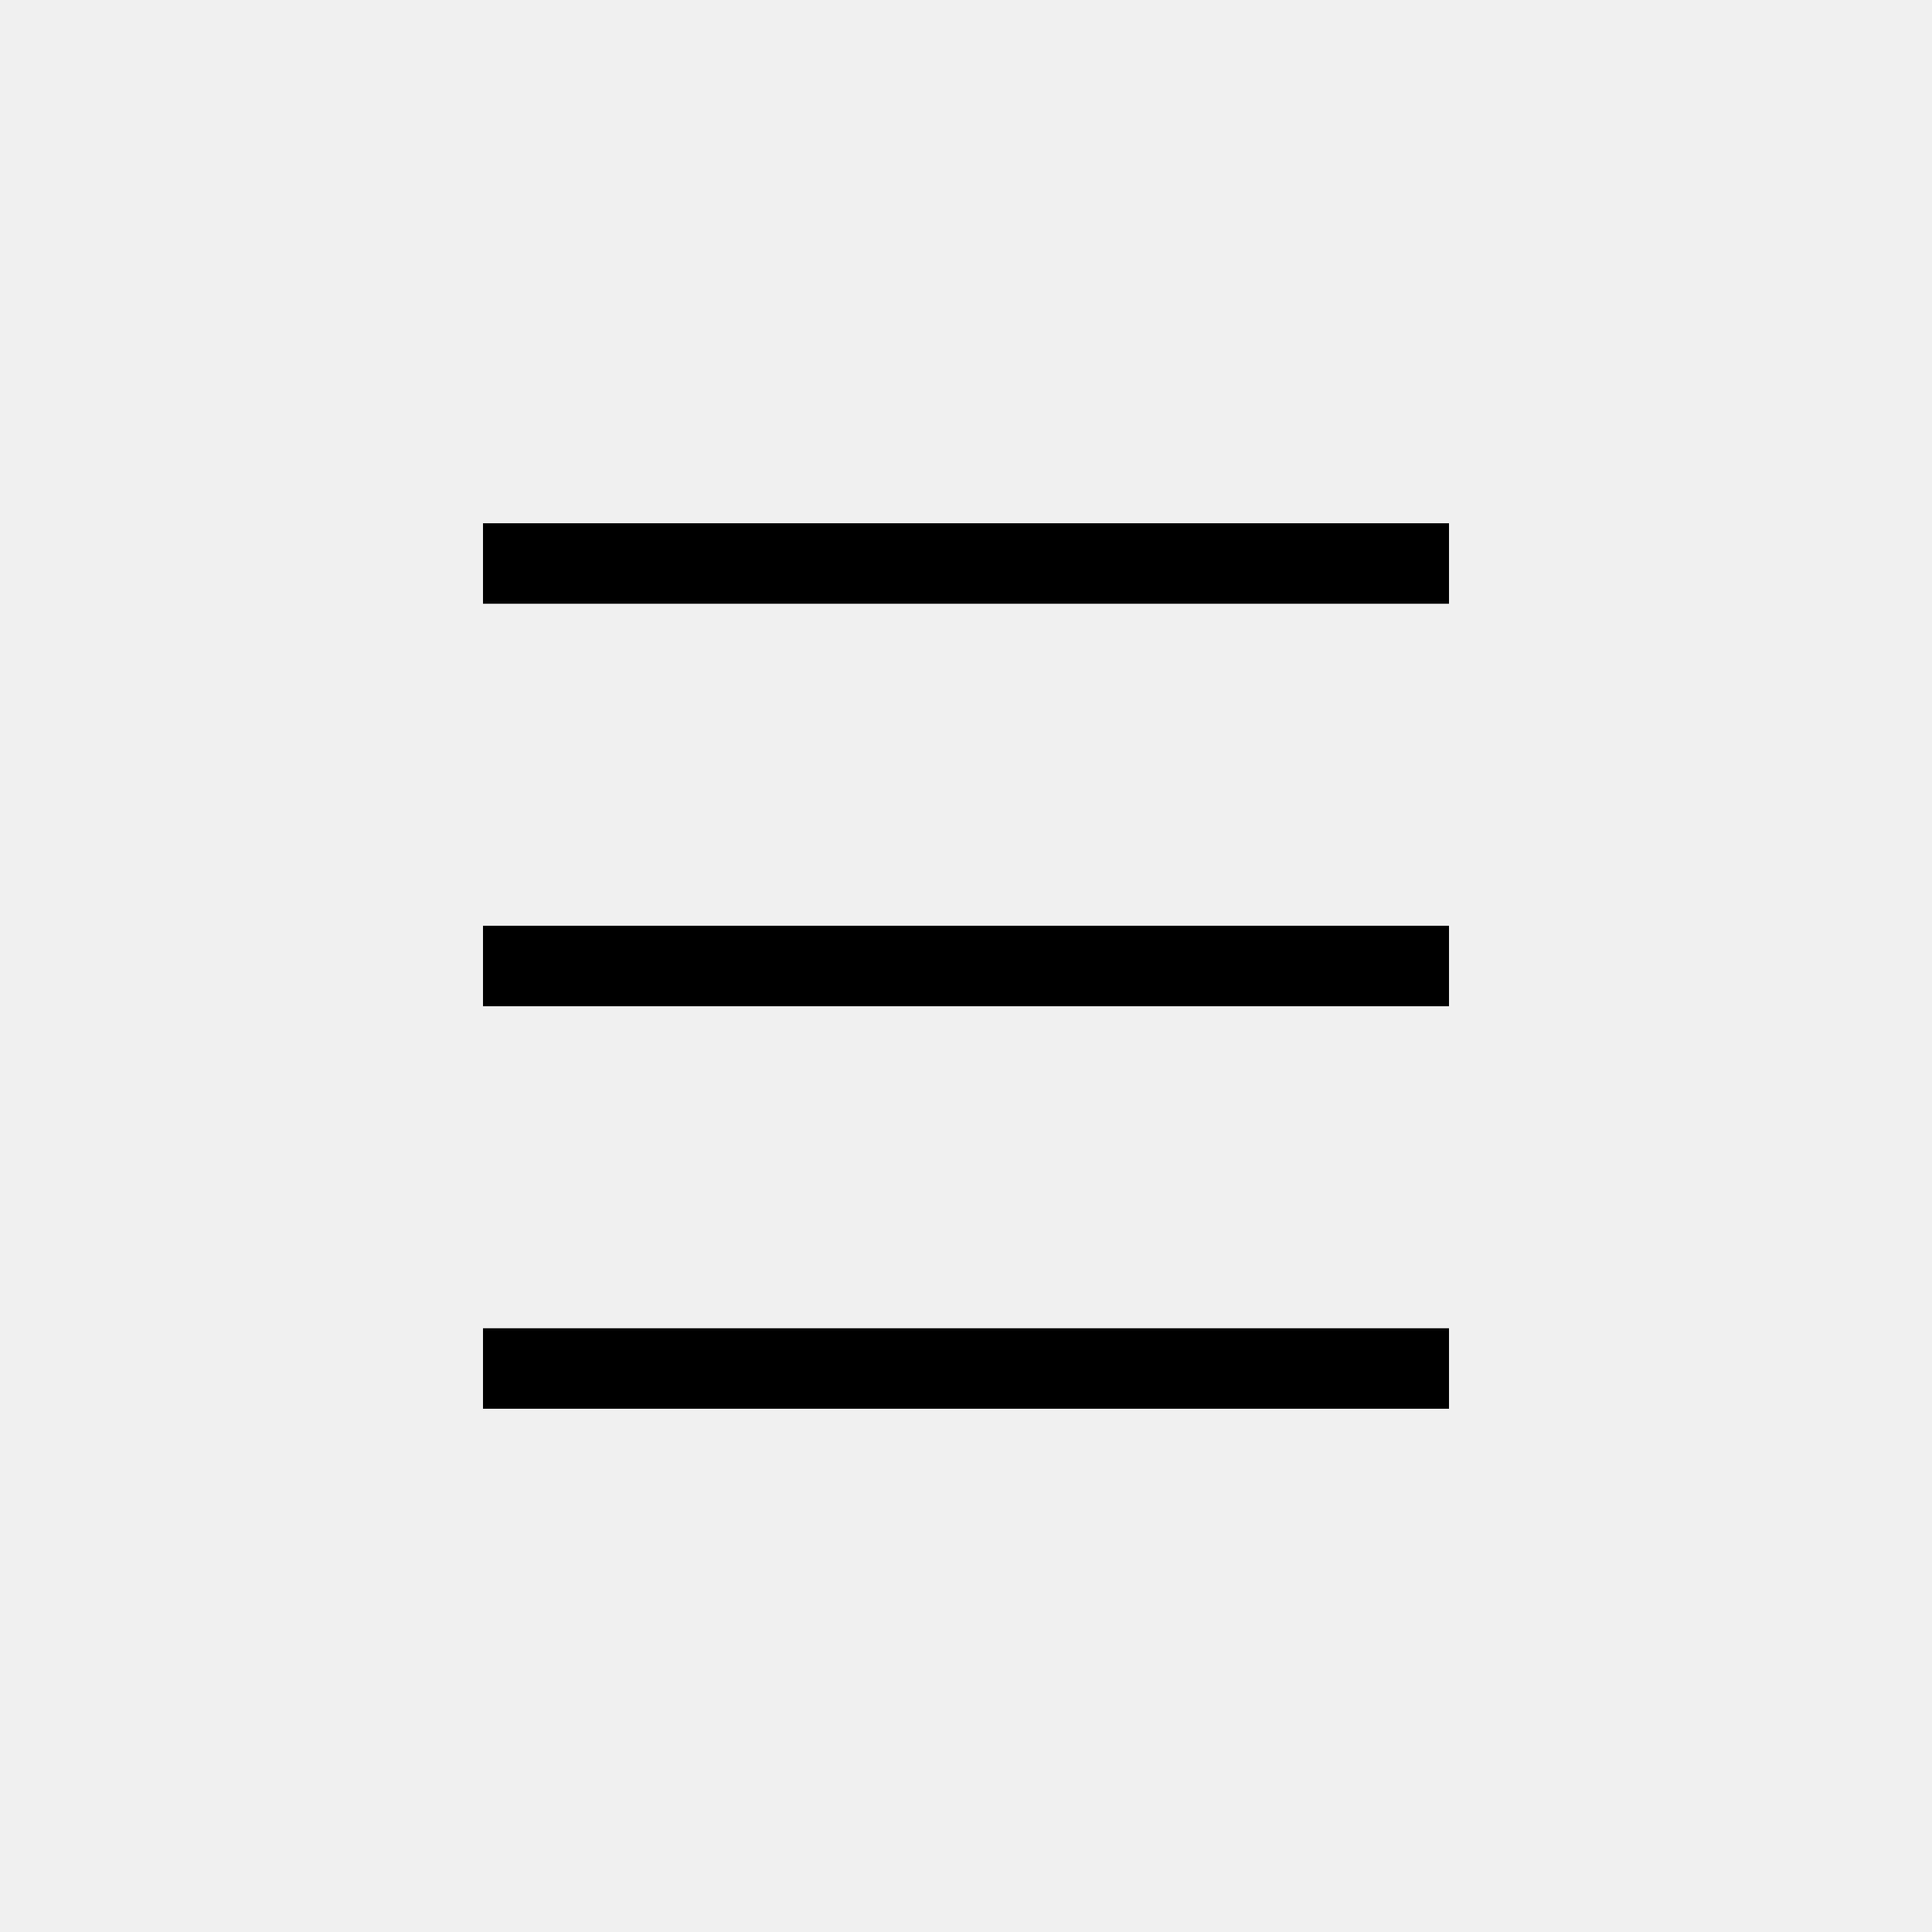
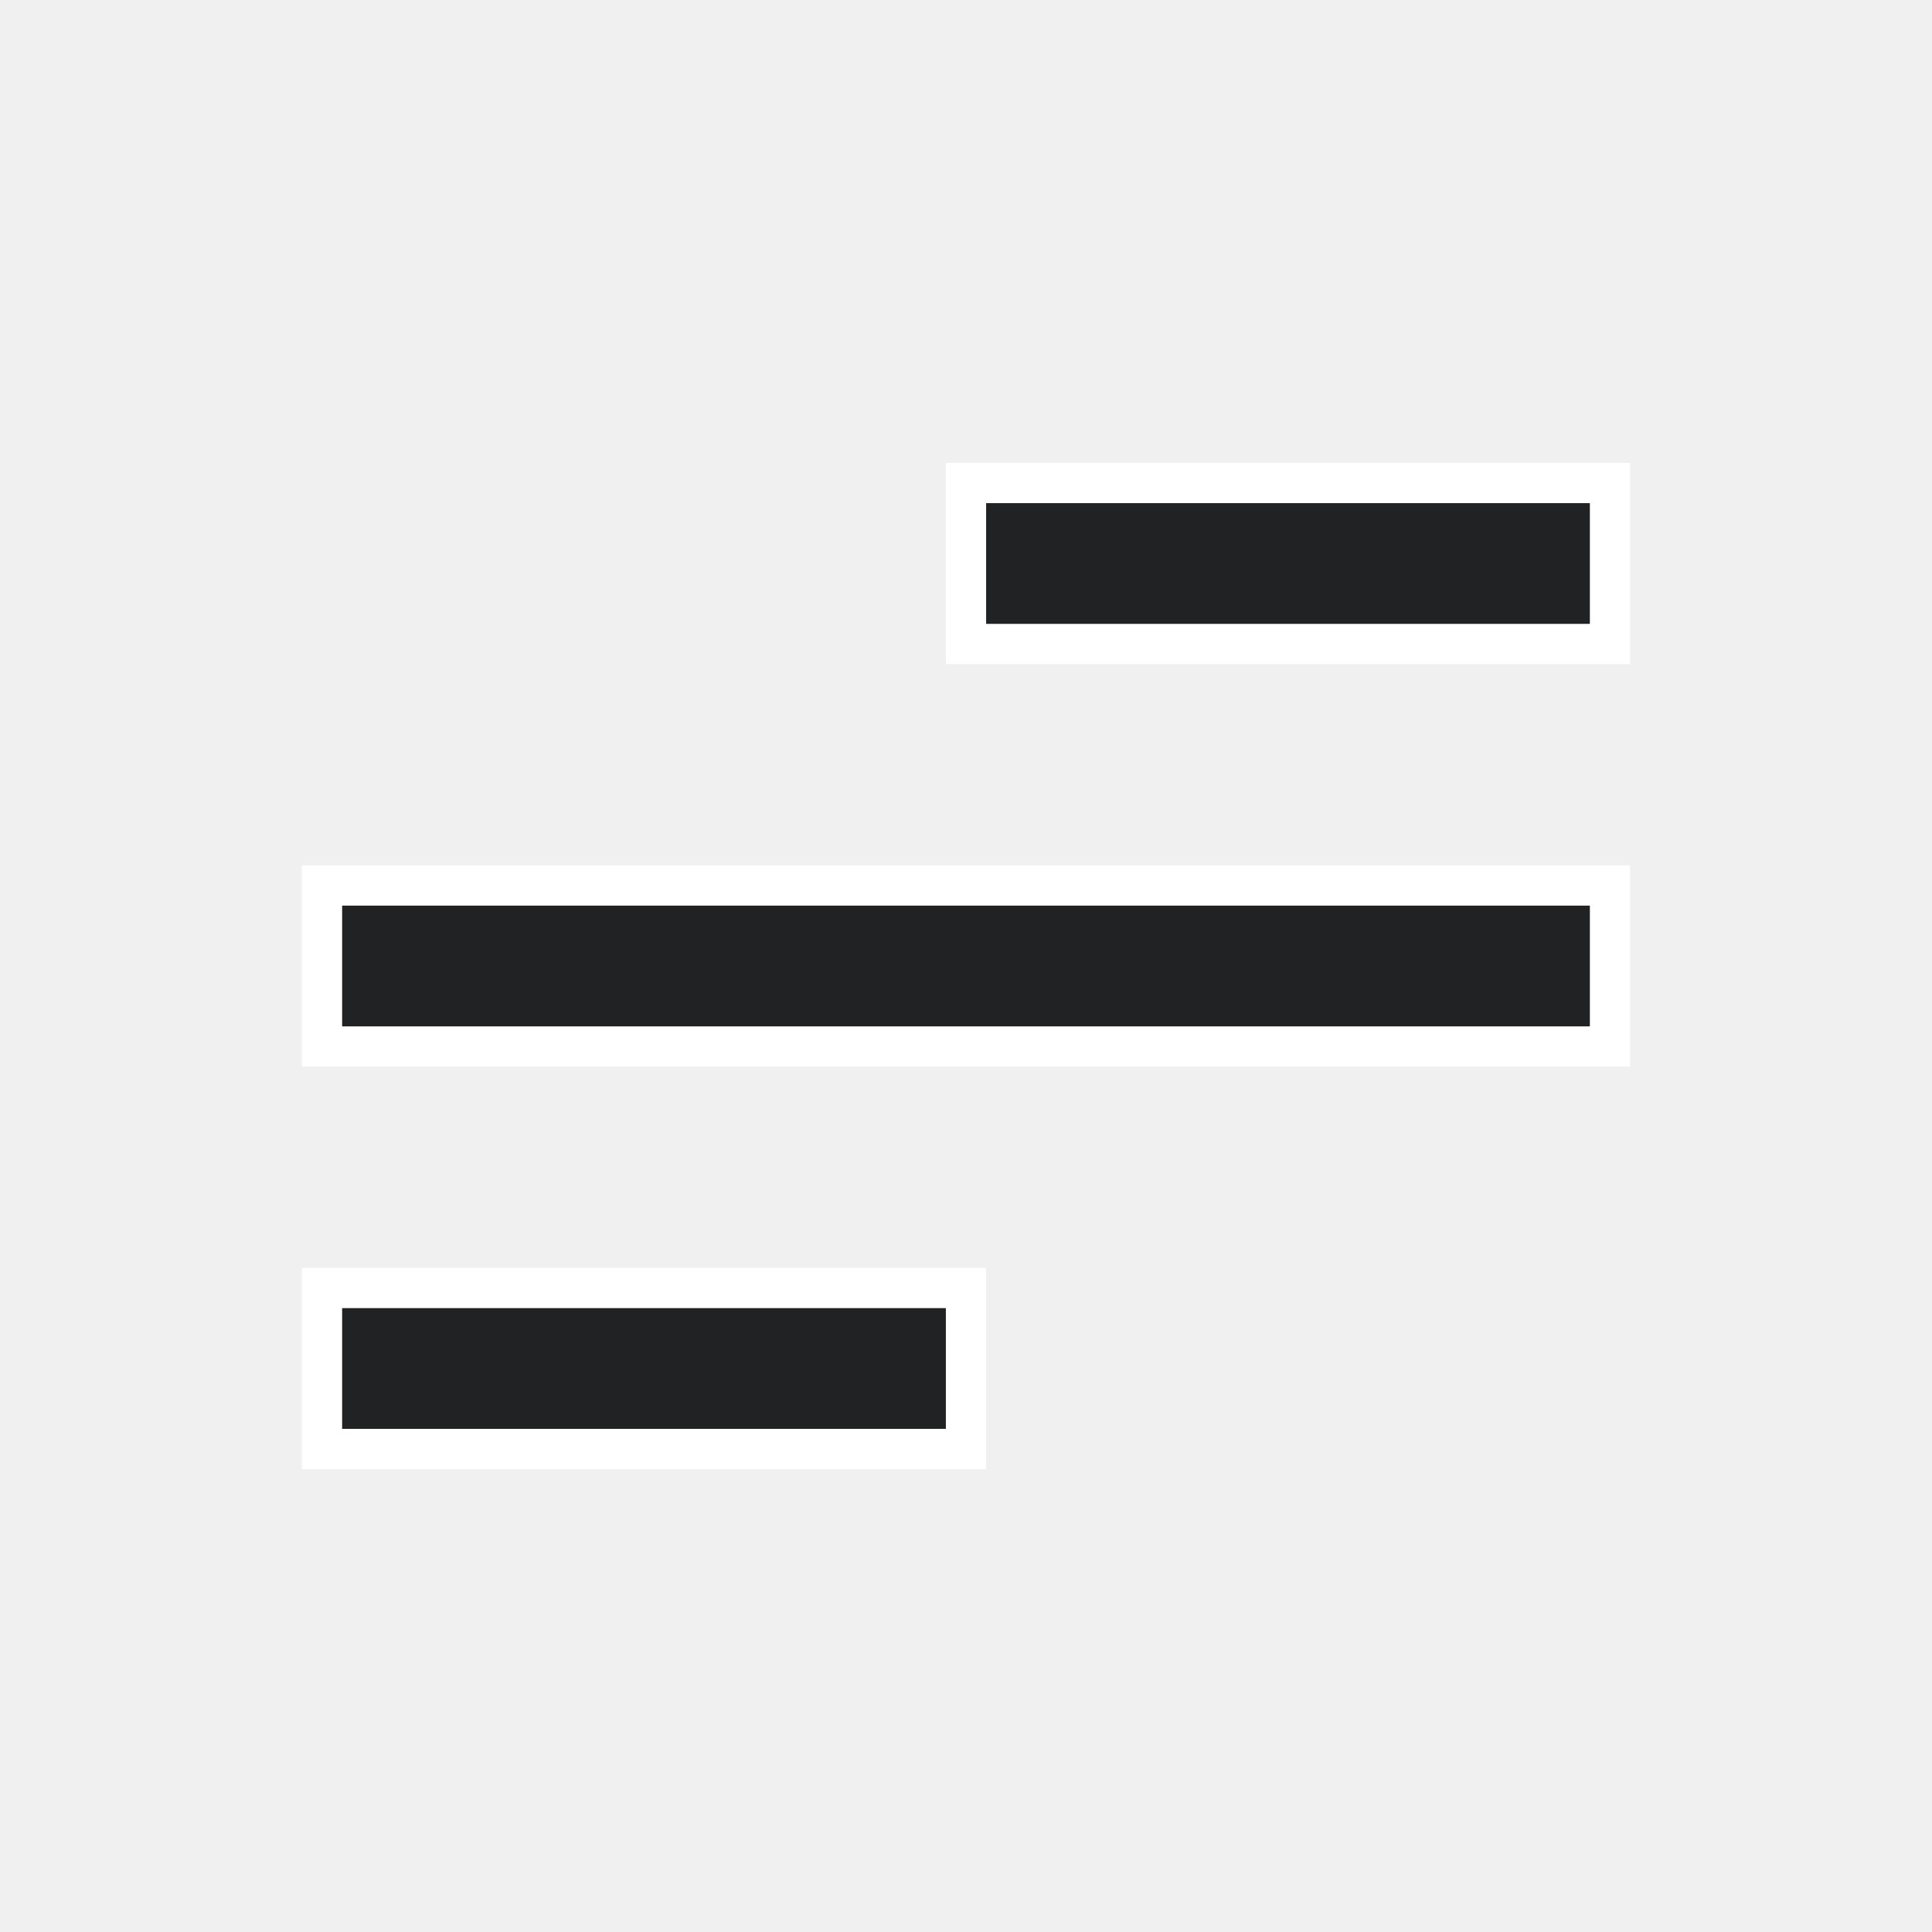
- <svg xmlns="http://www.w3.org/2000/svg" width="24" height="24" viewBox="0 0 24 24" fill="none">
-   <path d="M6 7H18" stroke="black" />
-   <path d="M6 12H18" stroke="black" />
-   <path d="M6 17H18" stroke="black" />
+ <svg xmlns="http://www.w3.org/2000/svg" width="22" height="22" viewBox="0 0 24 24" fill="none">
+   <path fill-rule="evenodd" clip-rule="evenodd" d="M12 6H20V8H12V6ZM4 16H12V18H4V16ZM20 11H4V13H20V11Z" fill="#202224" />
+   <path d="M20 6H20.25V5.75H20V6ZM12 6V5.75H11.75V6H12ZM20 8V8.25H20.25V8H20ZM12 8H11.75V8.25H12V8ZM12 16H12.25V15.75H12V16ZM4 16V15.75H3.75V16H4ZM12 18V18.25H12.25V18H12ZM4 18H3.75V18.25H4V18ZM4 11V10.75H3.75V11H4ZM20 11H20.25V10.75H20V11ZM4 13H3.75V13.25H4V13ZM20 13V13.25H20.25V13H20ZM20 5.75H12V6.25H20V5.75ZM20.25 8V6H19.75V8H20.25ZM12 8.25H20V7.75H12V8.25ZM11.75 6V8H12.25V6H11.75ZM12 15.75H4V16.25H12V15.75ZM12.25 18V16H11.75V18H12.25ZM4 18.25H12V17.75H4V18.25ZM3.75 16V18H4.25V16H3.75ZM4 11.25H20V10.75H4V11.25ZM4.25 13V11H3.75V13H4.25ZM20 12.75H4V13.25H20V12.75ZM19.75 11V13H20.25V11H19.75Z" fill="white" />
</svg>
